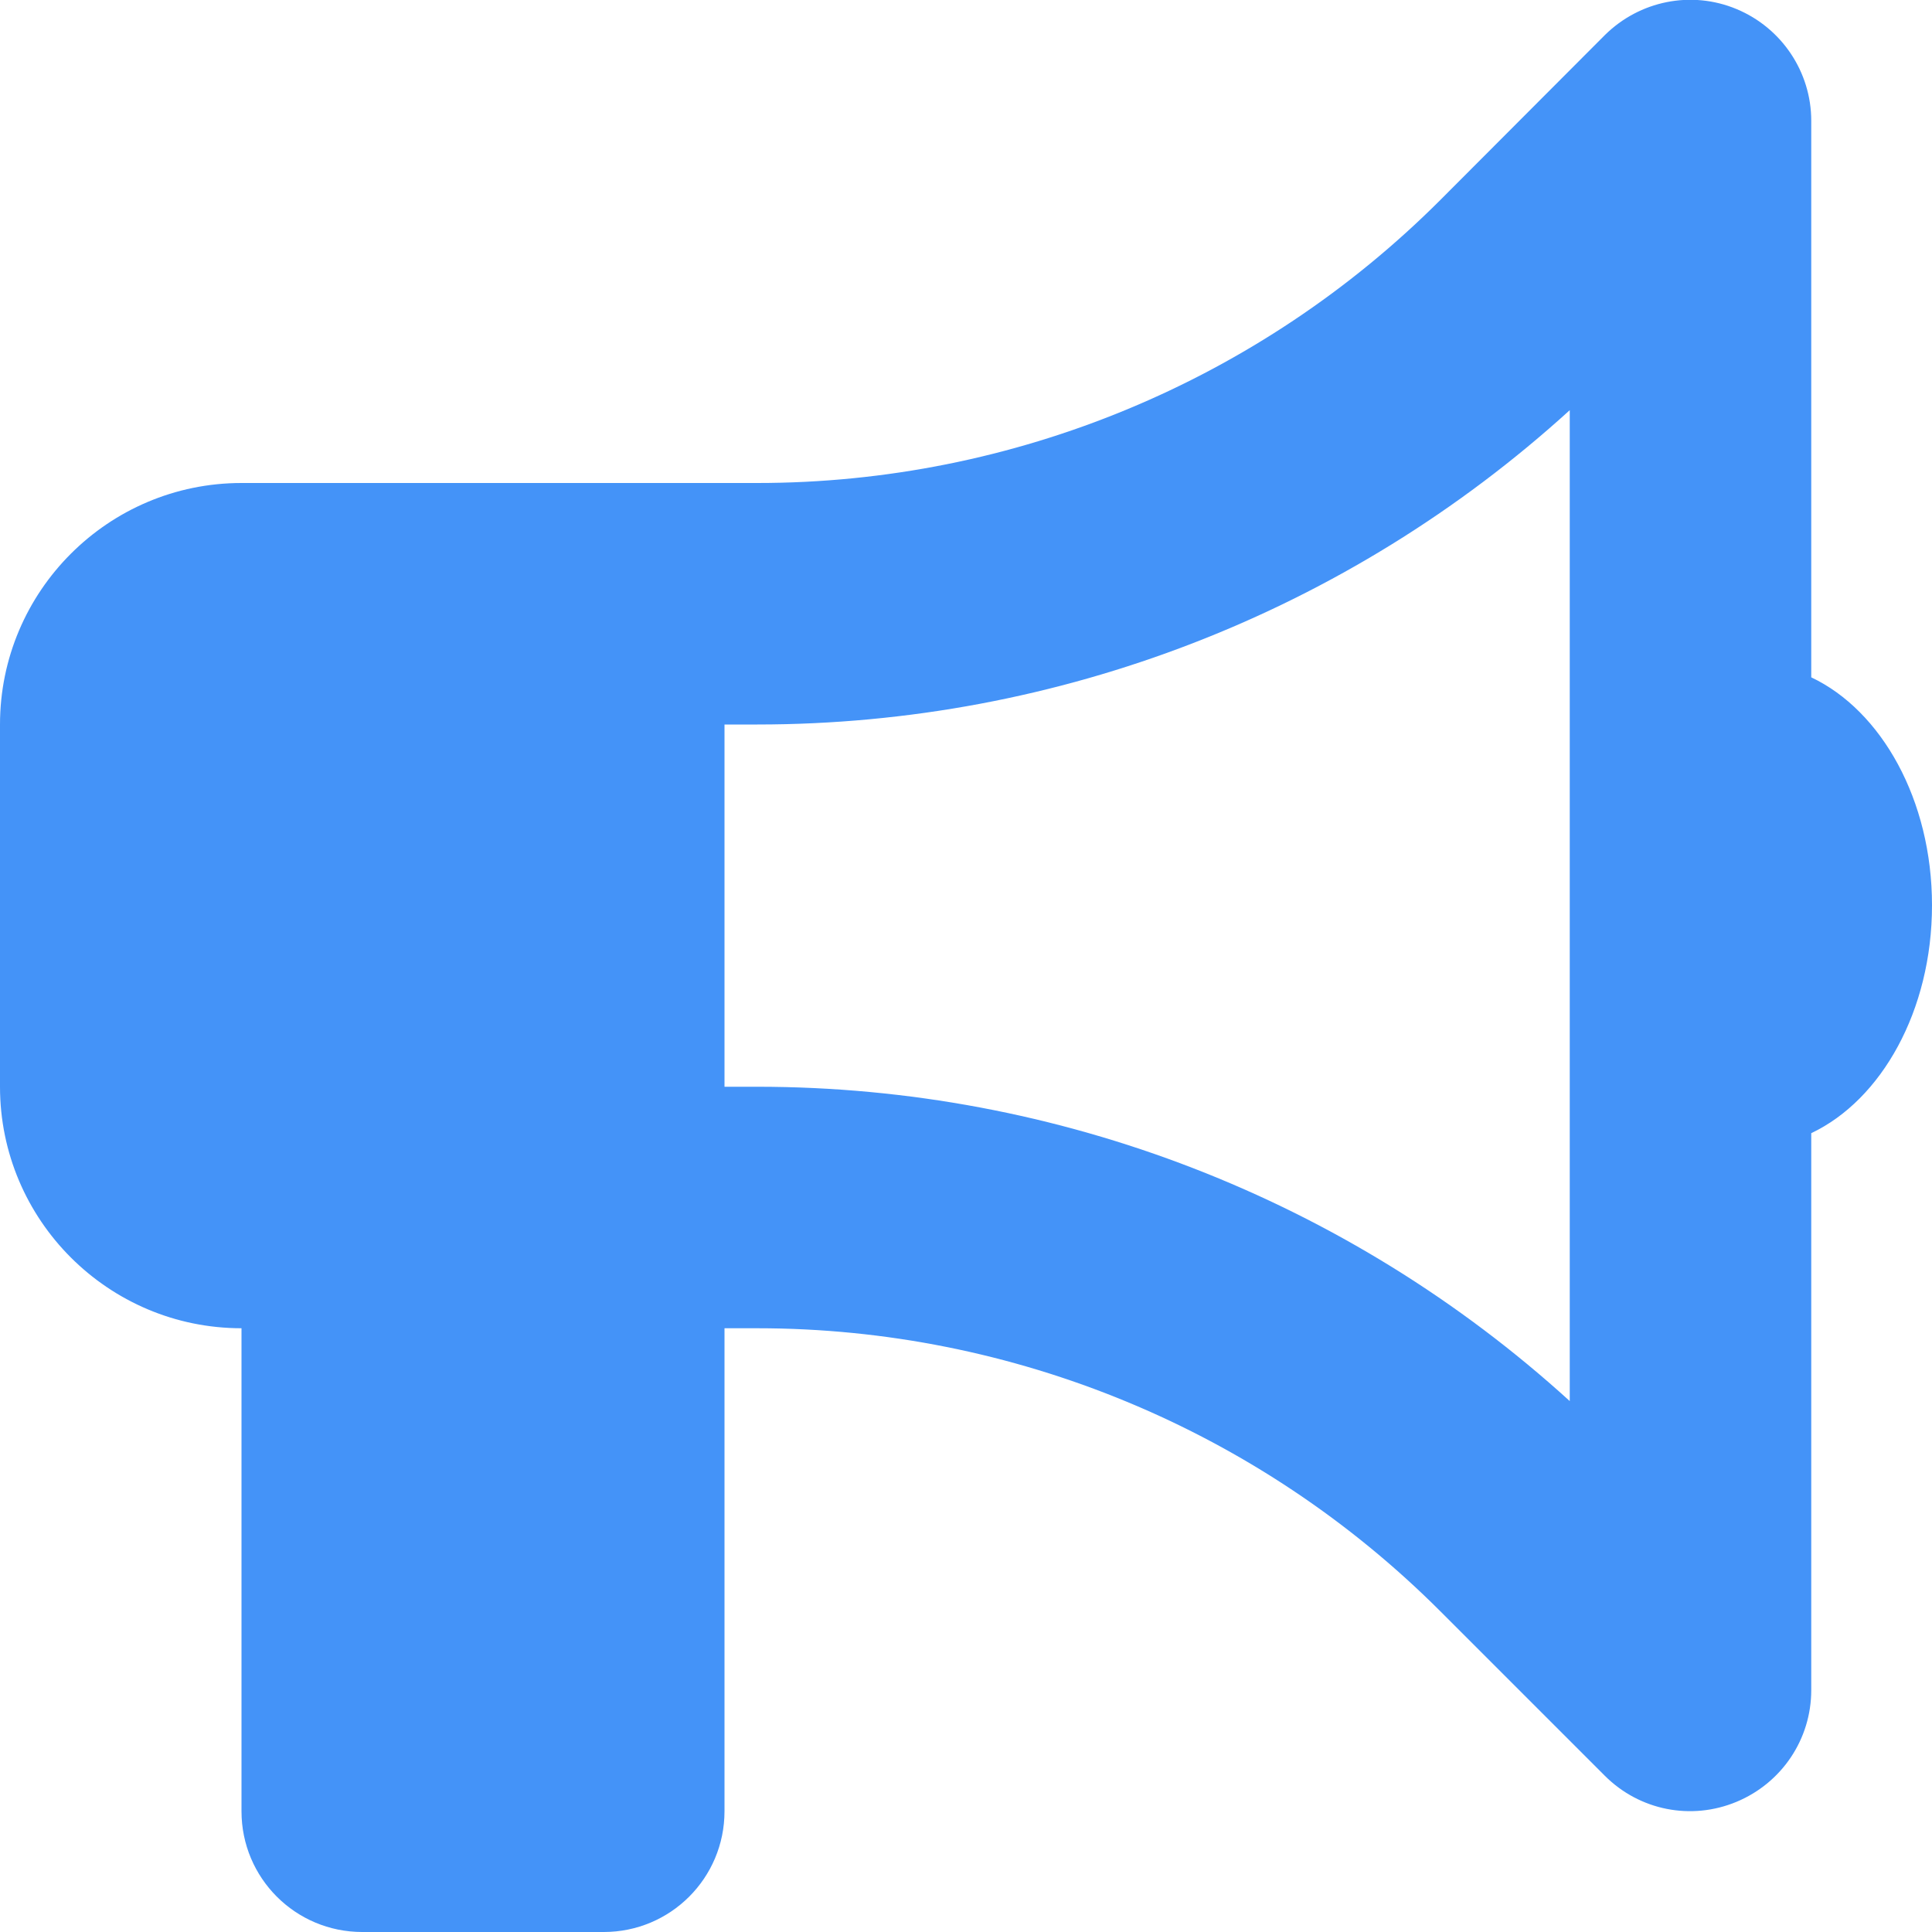
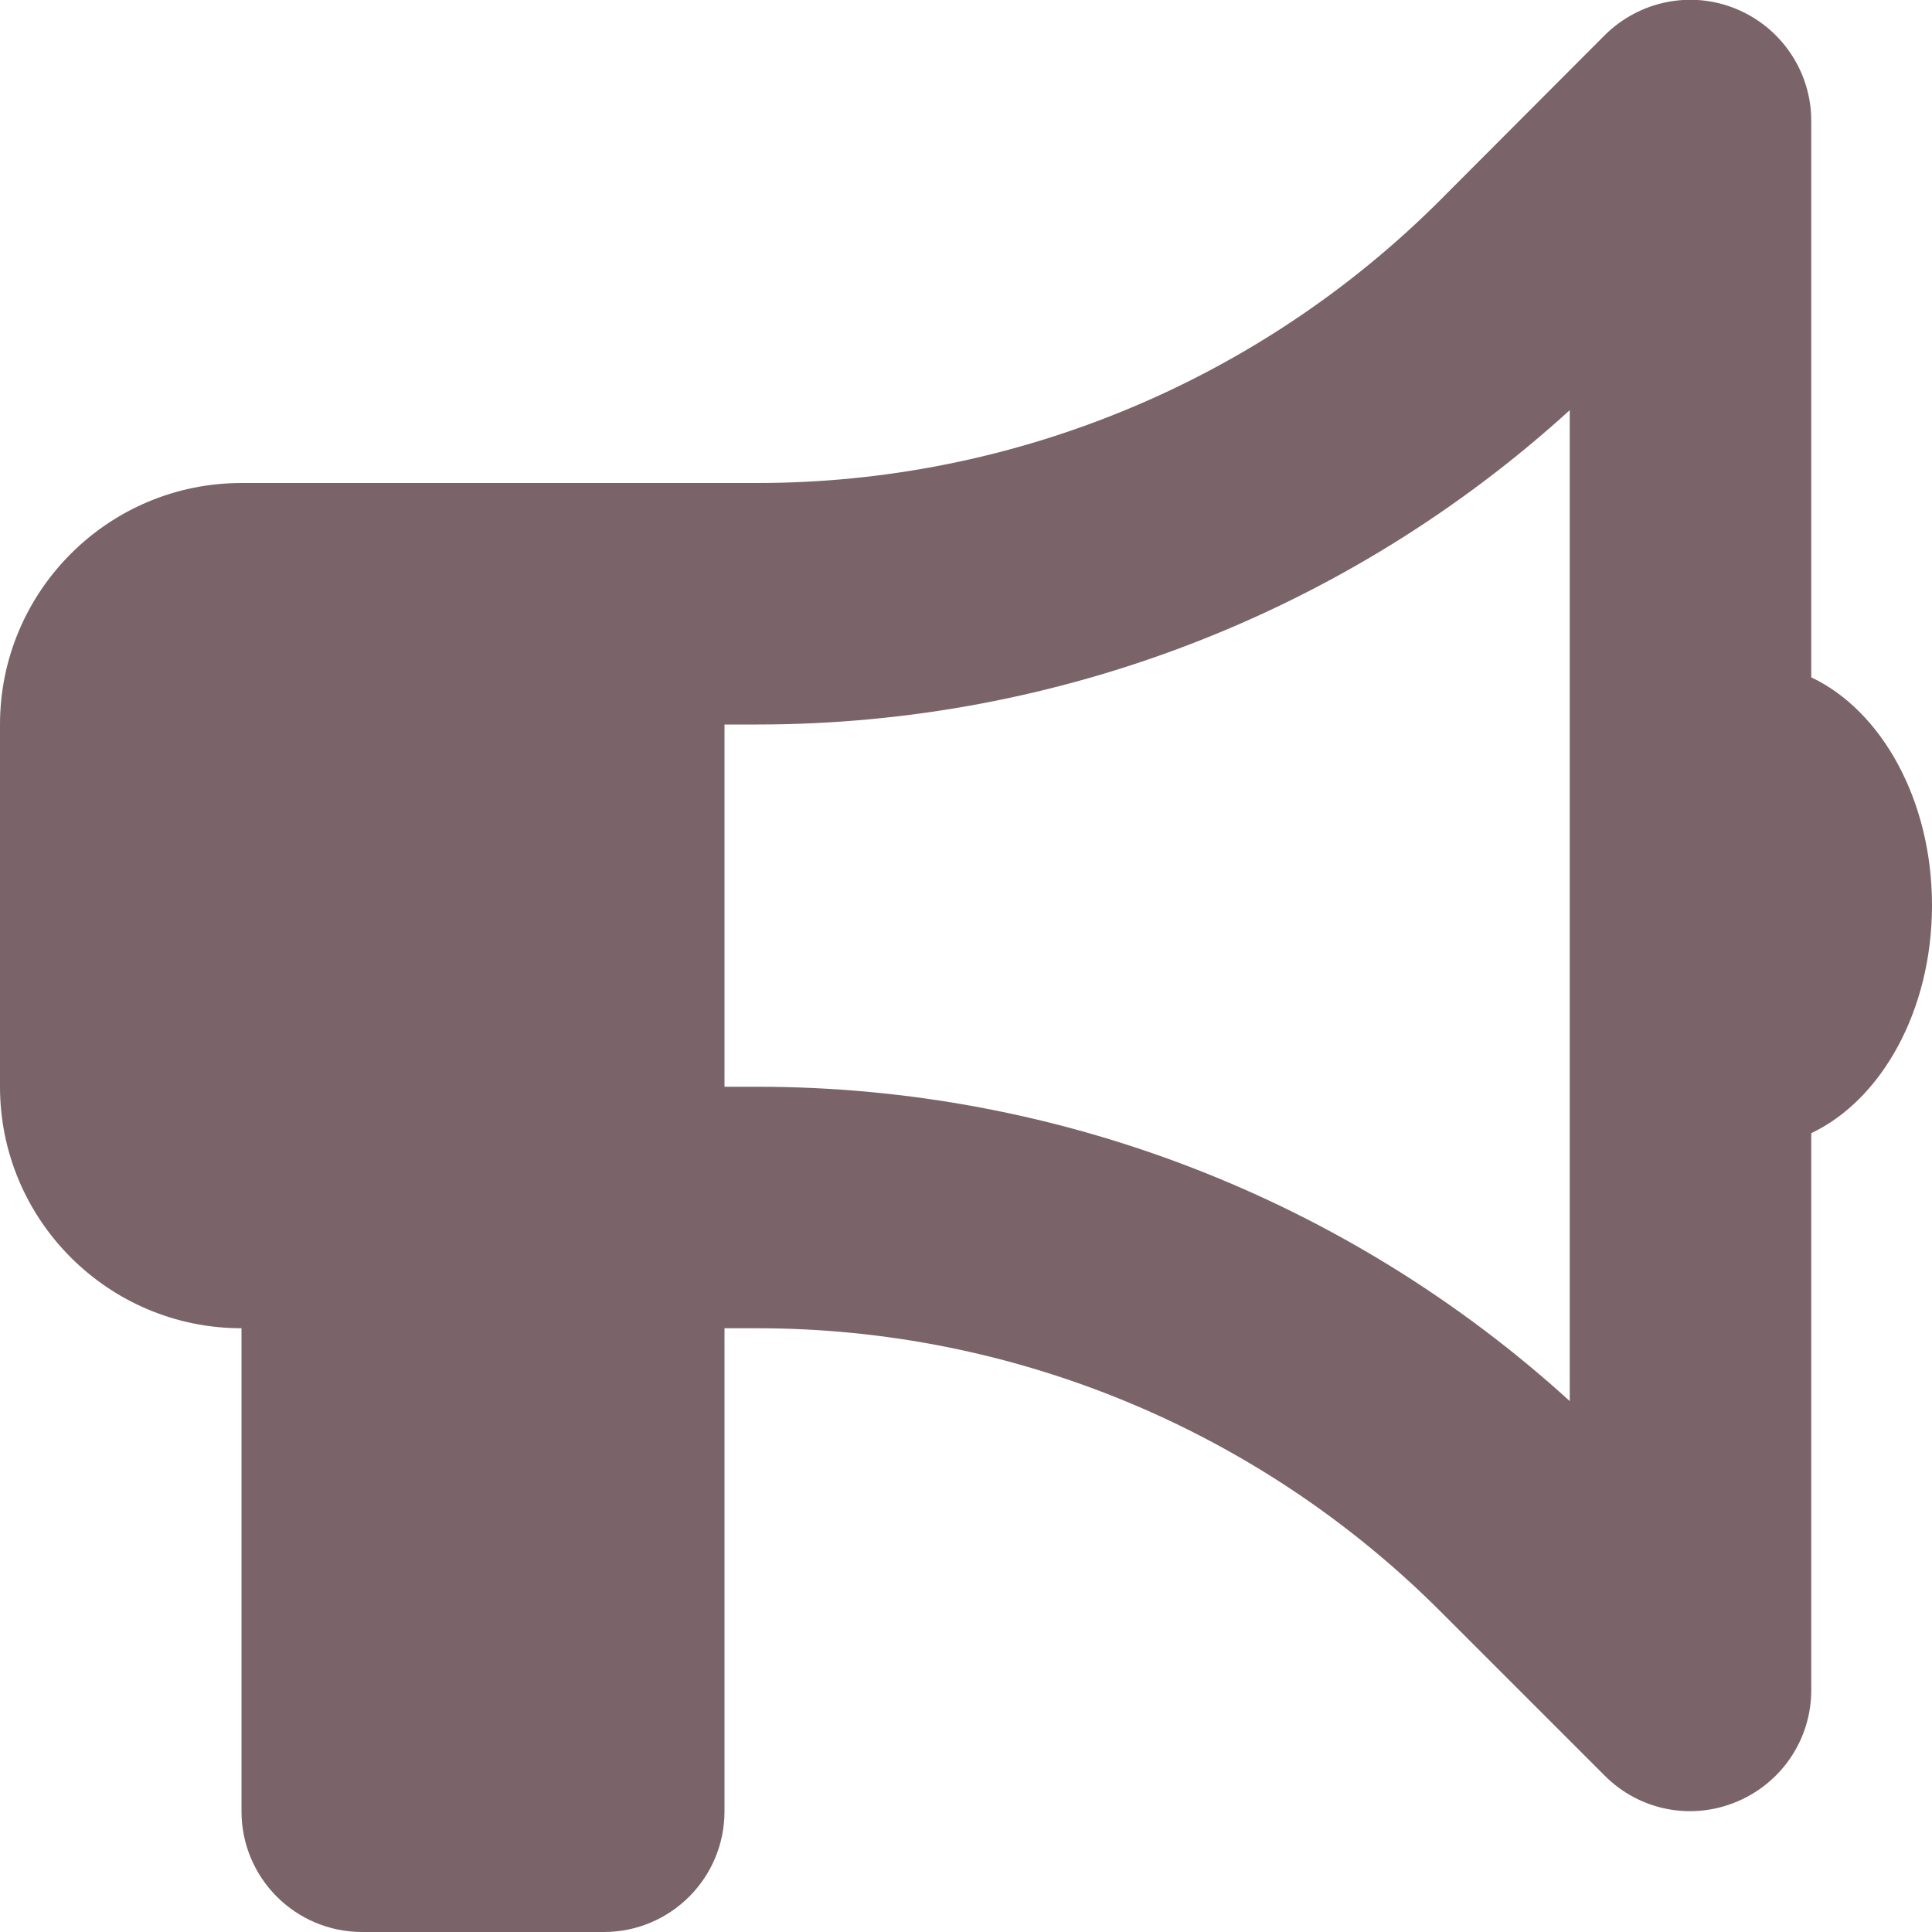
<svg xmlns="http://www.w3.org/2000/svg" viewBox="0 0 512 512">
-   <path fill="#4493f8" d="M480 32c0-12.9-7.8-24.6-19.8-29.6s-25.7-2.2-34.9 6.9L381.7 53c-48 48-113.1 75-181 75l-8.7 0-32 0-96 0c-35.3 0-64 28.7-64 64l0 96c0 35.3 28.7 64 64 64l0 128c0 17.7 14.3 32 32 32l64 0c17.7 0 32-14.3 32-32l0-128 8.7 0c67.9 0 133 27 181 75l43.6 43.6c9.2 9.2 22.9 11.9 34.9 6.9s19.8-16.6 19.8-29.6l0-147.6c18.6-8.8 32-32.5 32-60.4s-13.4-51.6-32-60.4L480 32zm-64 76.7L416 240l0 131.3C357.2 317.8 280.5 288 200.7 288l-8.7 0 0-96 8.7 0c79.8 0 156.5-29.8 215.3-83.3z" />
+   <path fill="#7A6369" d="M480 32c0-12.9-7.8-24.6-19.8-29.6s-25.7-2.2-34.9 6.9L381.7 53c-48 48-113.1 75-181 75l-8.7 0-32 0-96 0c-35.3 0-64 28.7-64 64l0 96c0 35.3 28.7 64 64 64l0 128c0 17.7 14.3 32 32 32l64 0c17.7 0 32-14.3 32-32l0-128 8.7 0c67.9 0 133 27 181 75l43.6 43.6c9.2 9.2 22.9 11.9 34.9 6.9s19.8-16.6 19.8-29.6l0-147.6c18.6-8.8 32-32.5 32-60.4s-13.4-51.6-32-60.4L480 32zm-64 76.7L416 240l0 131.3C357.2 317.8 280.5 288 200.7 288l-8.7 0 0-96 8.7 0c79.8 0 156.5-29.8 215.3-83.3z" />
</svg>
